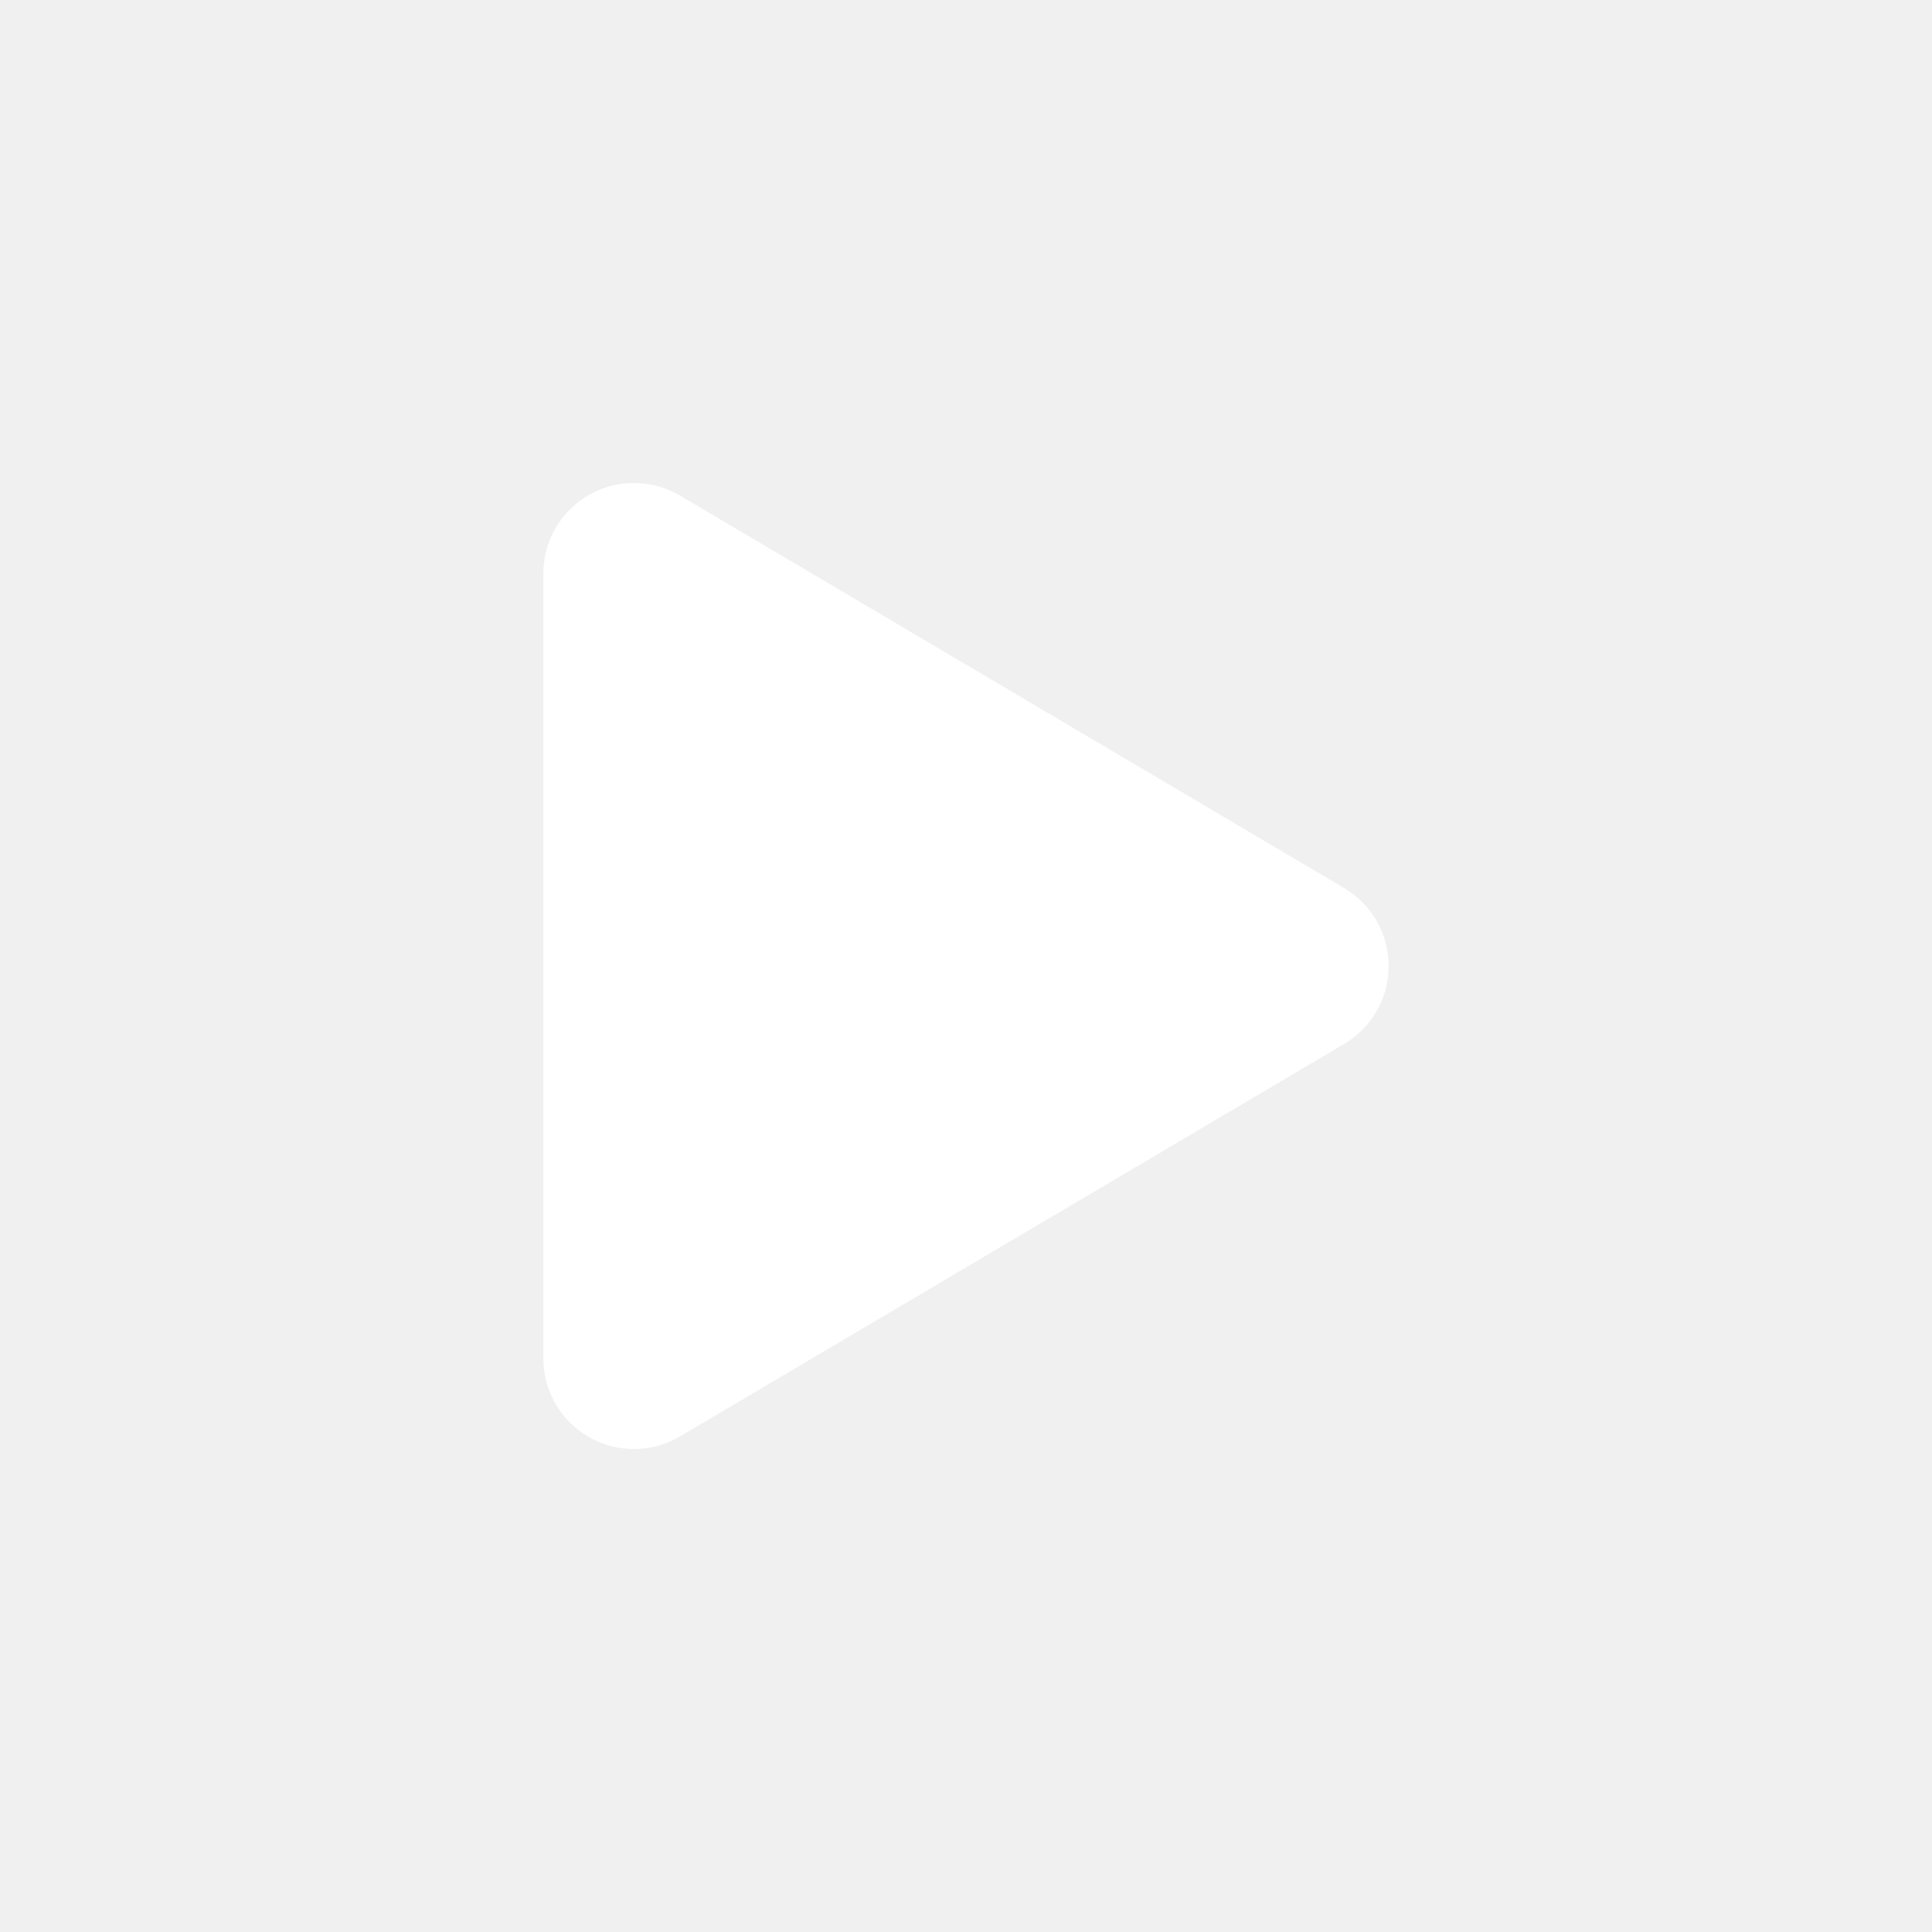
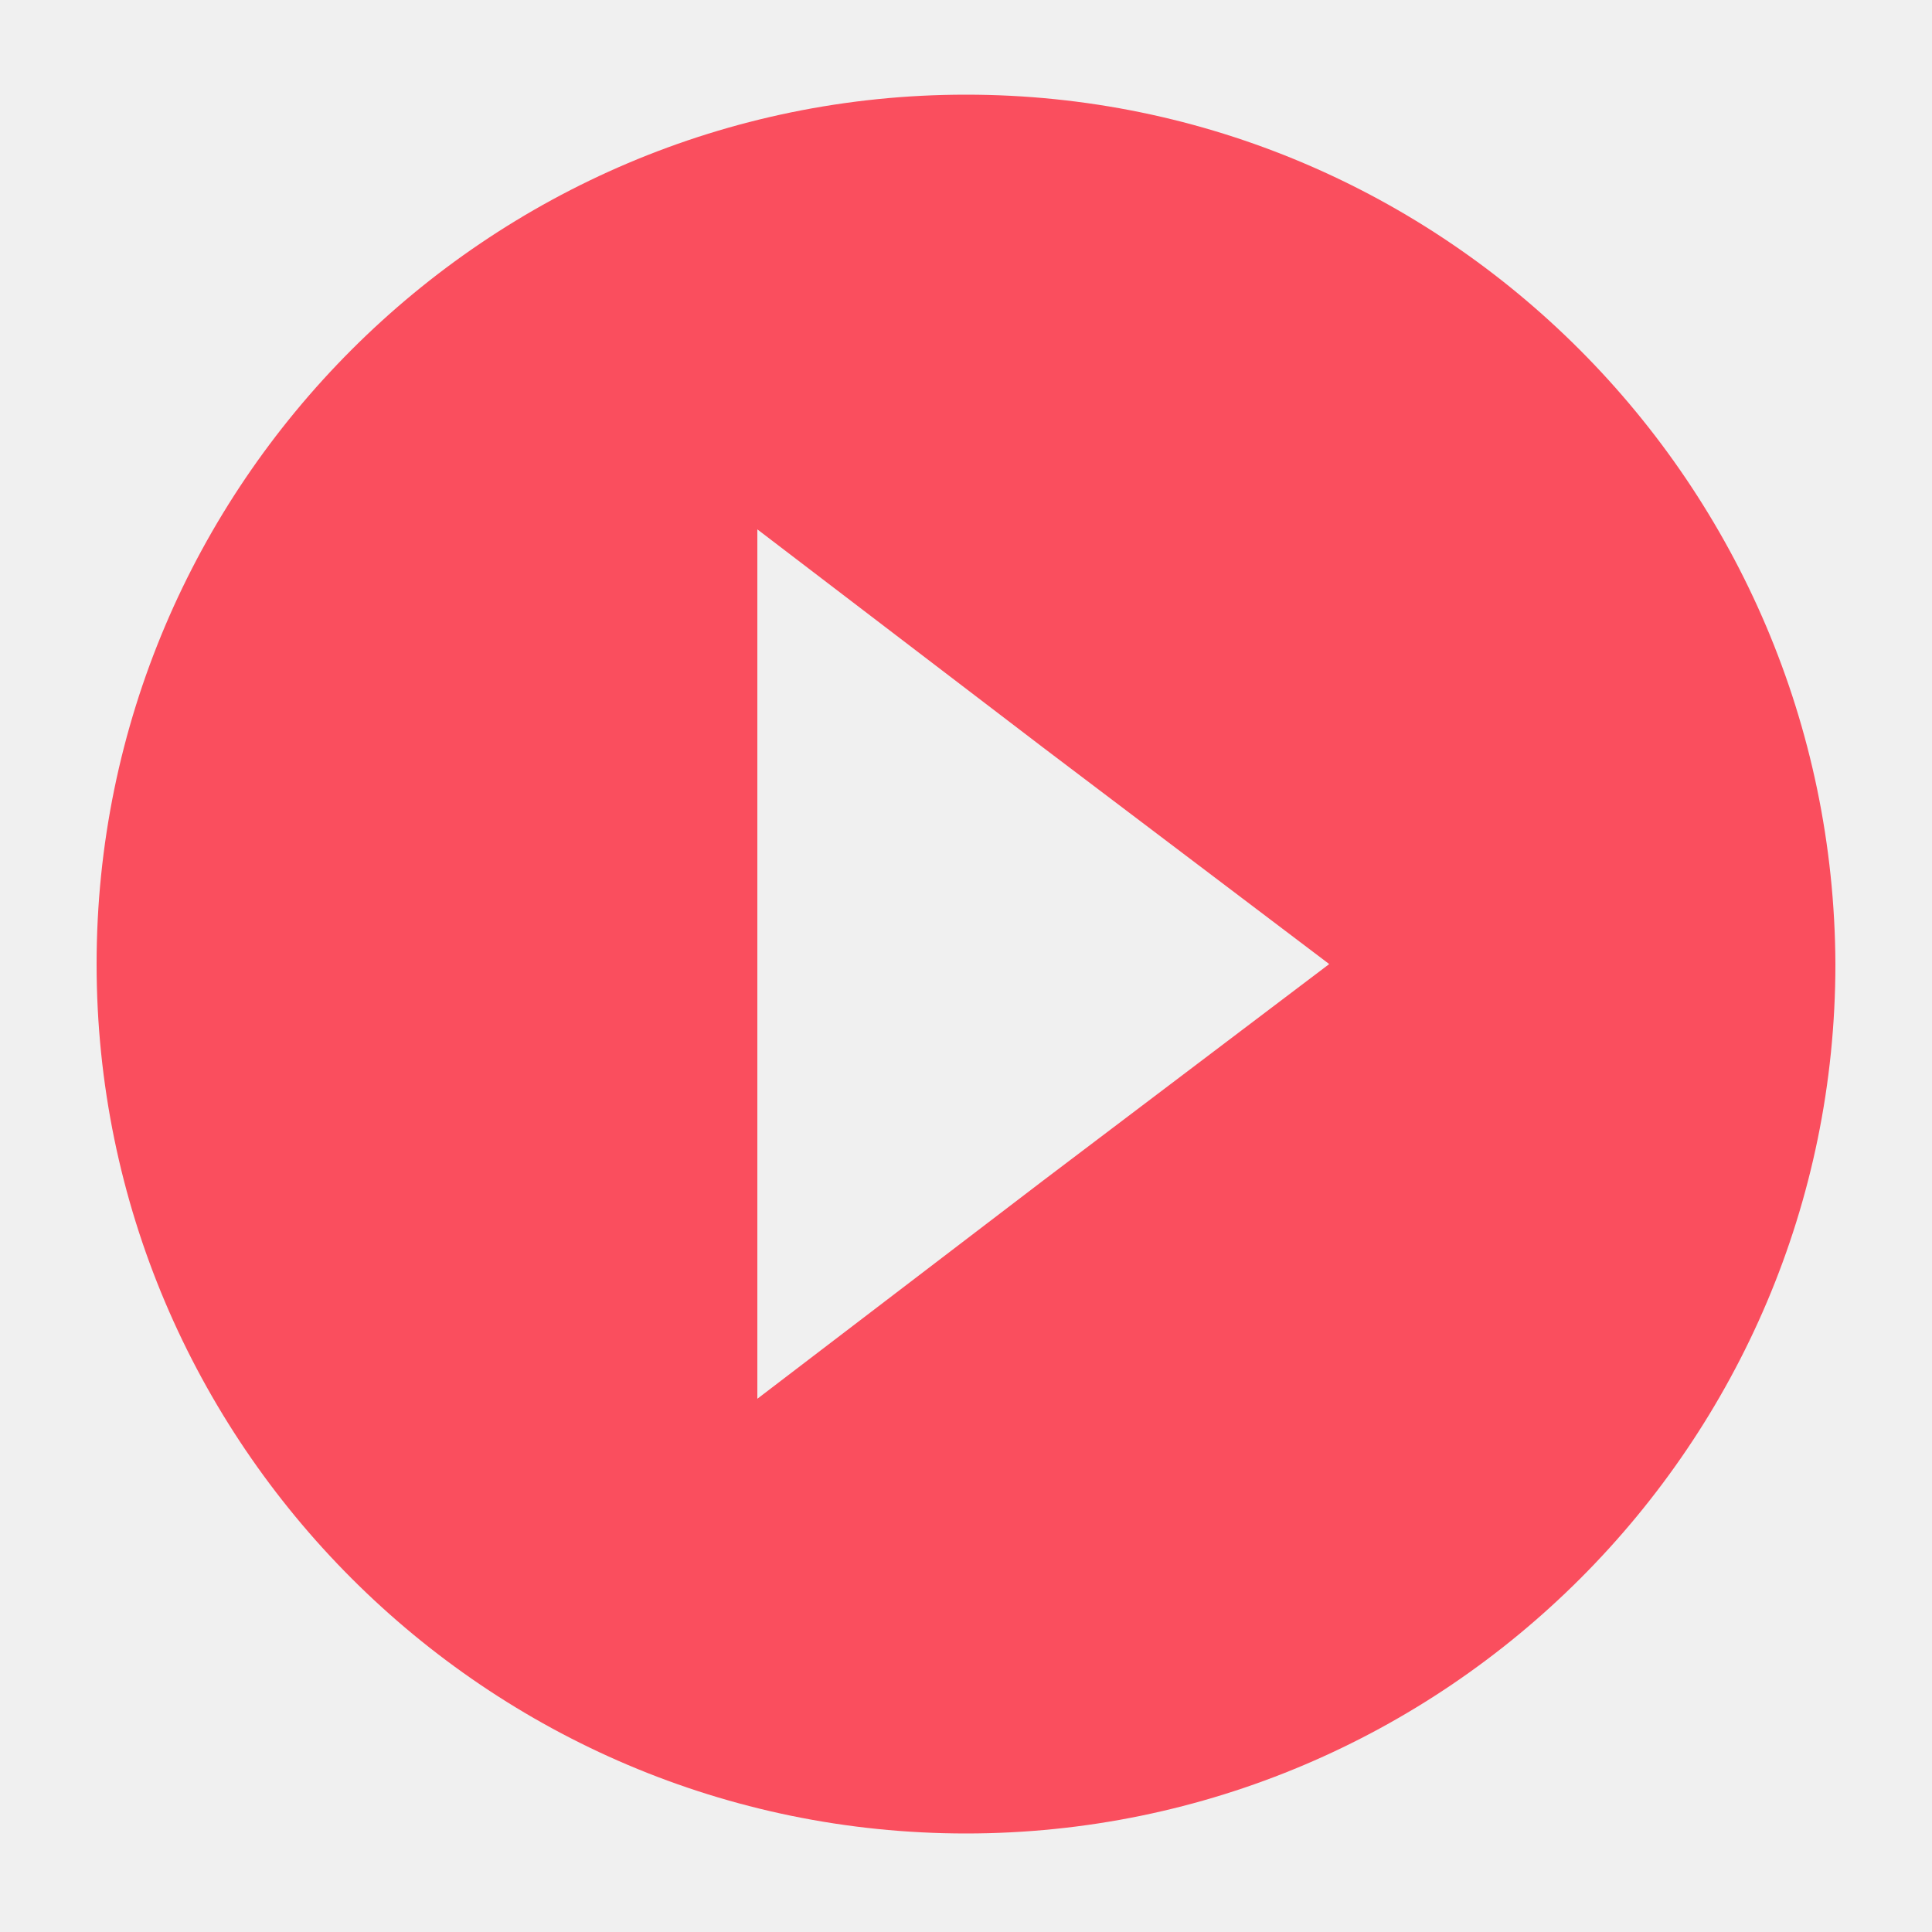
- <svg xmlns="http://www.w3.org/2000/svg" version="1.1" id="Layer_1" x="0px" y="0px" width="64px" height="64px" viewBox="0 0 64 64" enable-background="new 0 0 64 64" xml:space="preserve">
-   <style type="text/css">path{fill:#FFFFFF;}</style>
-   <g id="PLAY_1_" enable-background="new    ">
-     <g id="PLAY">
-       <g>
-         <path d="M46,32c0-1.099-0.592-2.06-1.475-2.583l0,0L22.561,16.438c-0.008-0.005-0.016-0.009-0.024-0.014l-0.011-0.007l0,0     C22.079,16.153,21.557,16,21,16c-1.657,0-3,1.343-3,3v26c0,1.657,1.343,3,3,3c0.557,0,1.079-0.152,1.526-0.417l0,0l0.011-0.007     c0.008-0.006,0.016-0.01,0.024-0.014l21.964-12.979l0,0C45.408,34.061,46,33.1,46,32z" />
-       </g>
-     </g>
+ <svg xmlns="http://www.w3.org/2000/svg" version="1.1" id="Layer_1" x="0px" y="0px" viewBox="0 0 100 100" style="enable-background:new 0 0 100 100;" xml:space="preserve">
+   <style type="text/css">
+ 	.st0{display:none;}
+ 	.st1{display:inline;}
+ 	.st2{fill:#FA4E5E;}
+ </style>
+   <g class="st0">
+     <rect x="55" y="35" class="st1" width="10" height="10" />
+     <rect x="45" y="45" class="st1" width="10" height="10" />
+     <rect x="35" y="55" class="st1" width="10" height="10" />
+     <rect x="25" y="65" class="st1" width="10" height="10" />
+     <rect x="25" y="75" class="st1" width="10" height="10" />
+     <rect x="5" y="85" class="st1" width="10" height="10" />
+     <rect x="25" y="85" class="st1" width="10" height="10" />
+     <rect x="35" y="85" class="st1" width="10" height="10" />
+     <rect x="5" y="65" class="st1" width="10" height="10" />
+     <rect x="5" y="55" class="st1" width="10" height="10" />
+     <rect x="5" y="45" class="st1" width="10" height="10" />
+     <rect x="45" y="85" class="st1" width="10" height="10" />
+     <rect x="65" y="25" class="st1" width="10" height="10" />
+     <rect x="75" y="15" class="st1" width="10" height="10" />
+     <rect x="85" y="5" class="st1" width="10" height="10" />
+     <rect x="85" y="15" class="st1" width="10" height="10" />
+     <rect x="75" y="25" class="st1" width="10" height="10" />
+     <rect x="65" y="35" class="st1" width="10" height="10" />
+     <rect x="55" y="45" class="st1" width="10" height="10" />
+     <rect x="45" y="55" class="st1" width="10" height="10" />
+     <rect x="35" y="65" class="st1" width="10" height="10" />
+     <rect x="15" y="85" class="st1" width="10" height="10" />
+     <rect x="5" y="75" class="st1" width="10" height="10" />
+     <rect x="15" y="75" class="st1" width="10" height="10" />
+     <rect x="55" y="85" class="st1" width="10" height="10" />
+     <rect x="5" y="35" class="st1" width="10" height="10" />
+   </g>
+   <g>
+     <path class="st2" d="M50,4.9c-24.8,0-45,20.2-45,45c0,24.8,20.2,45,45,45s45-20.2,45-45C94.9,25.1,74.8,4.9,50,4.9z M54,61.1   L39.2,72.4V49.9V27.4L54,38.7l14.8,11.2L54,61.1z" />
  </g>
</svg>
